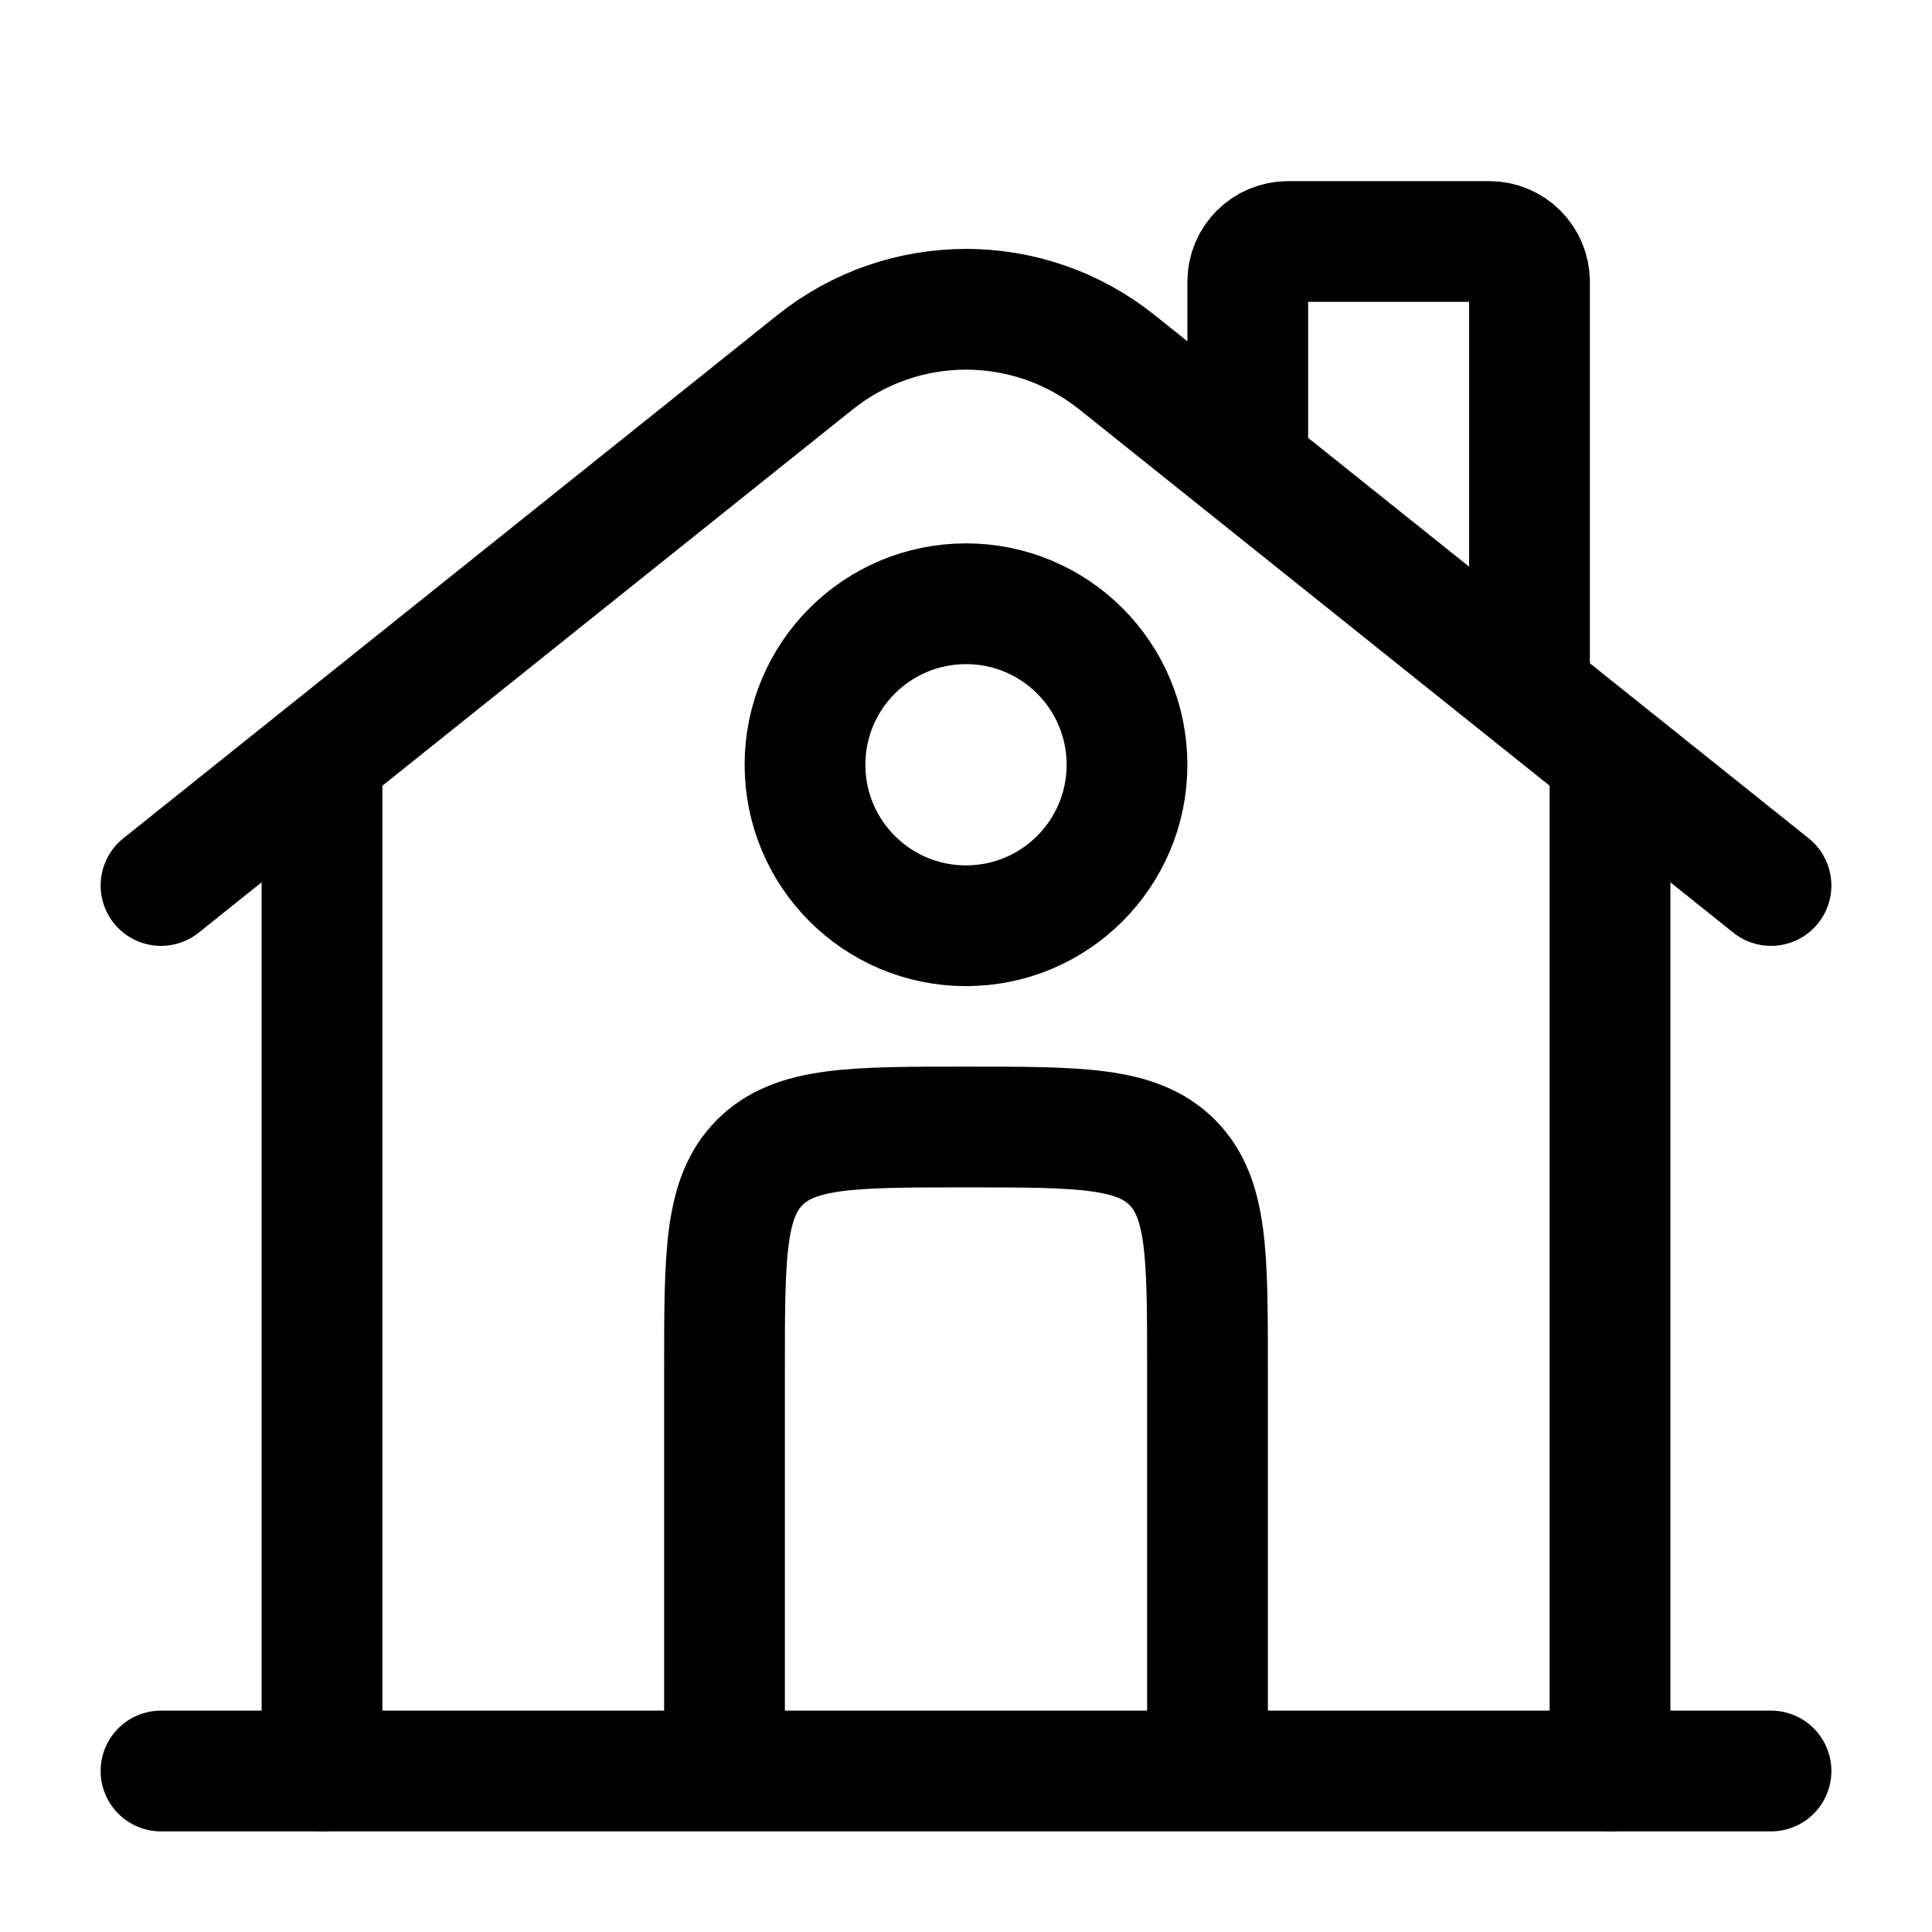
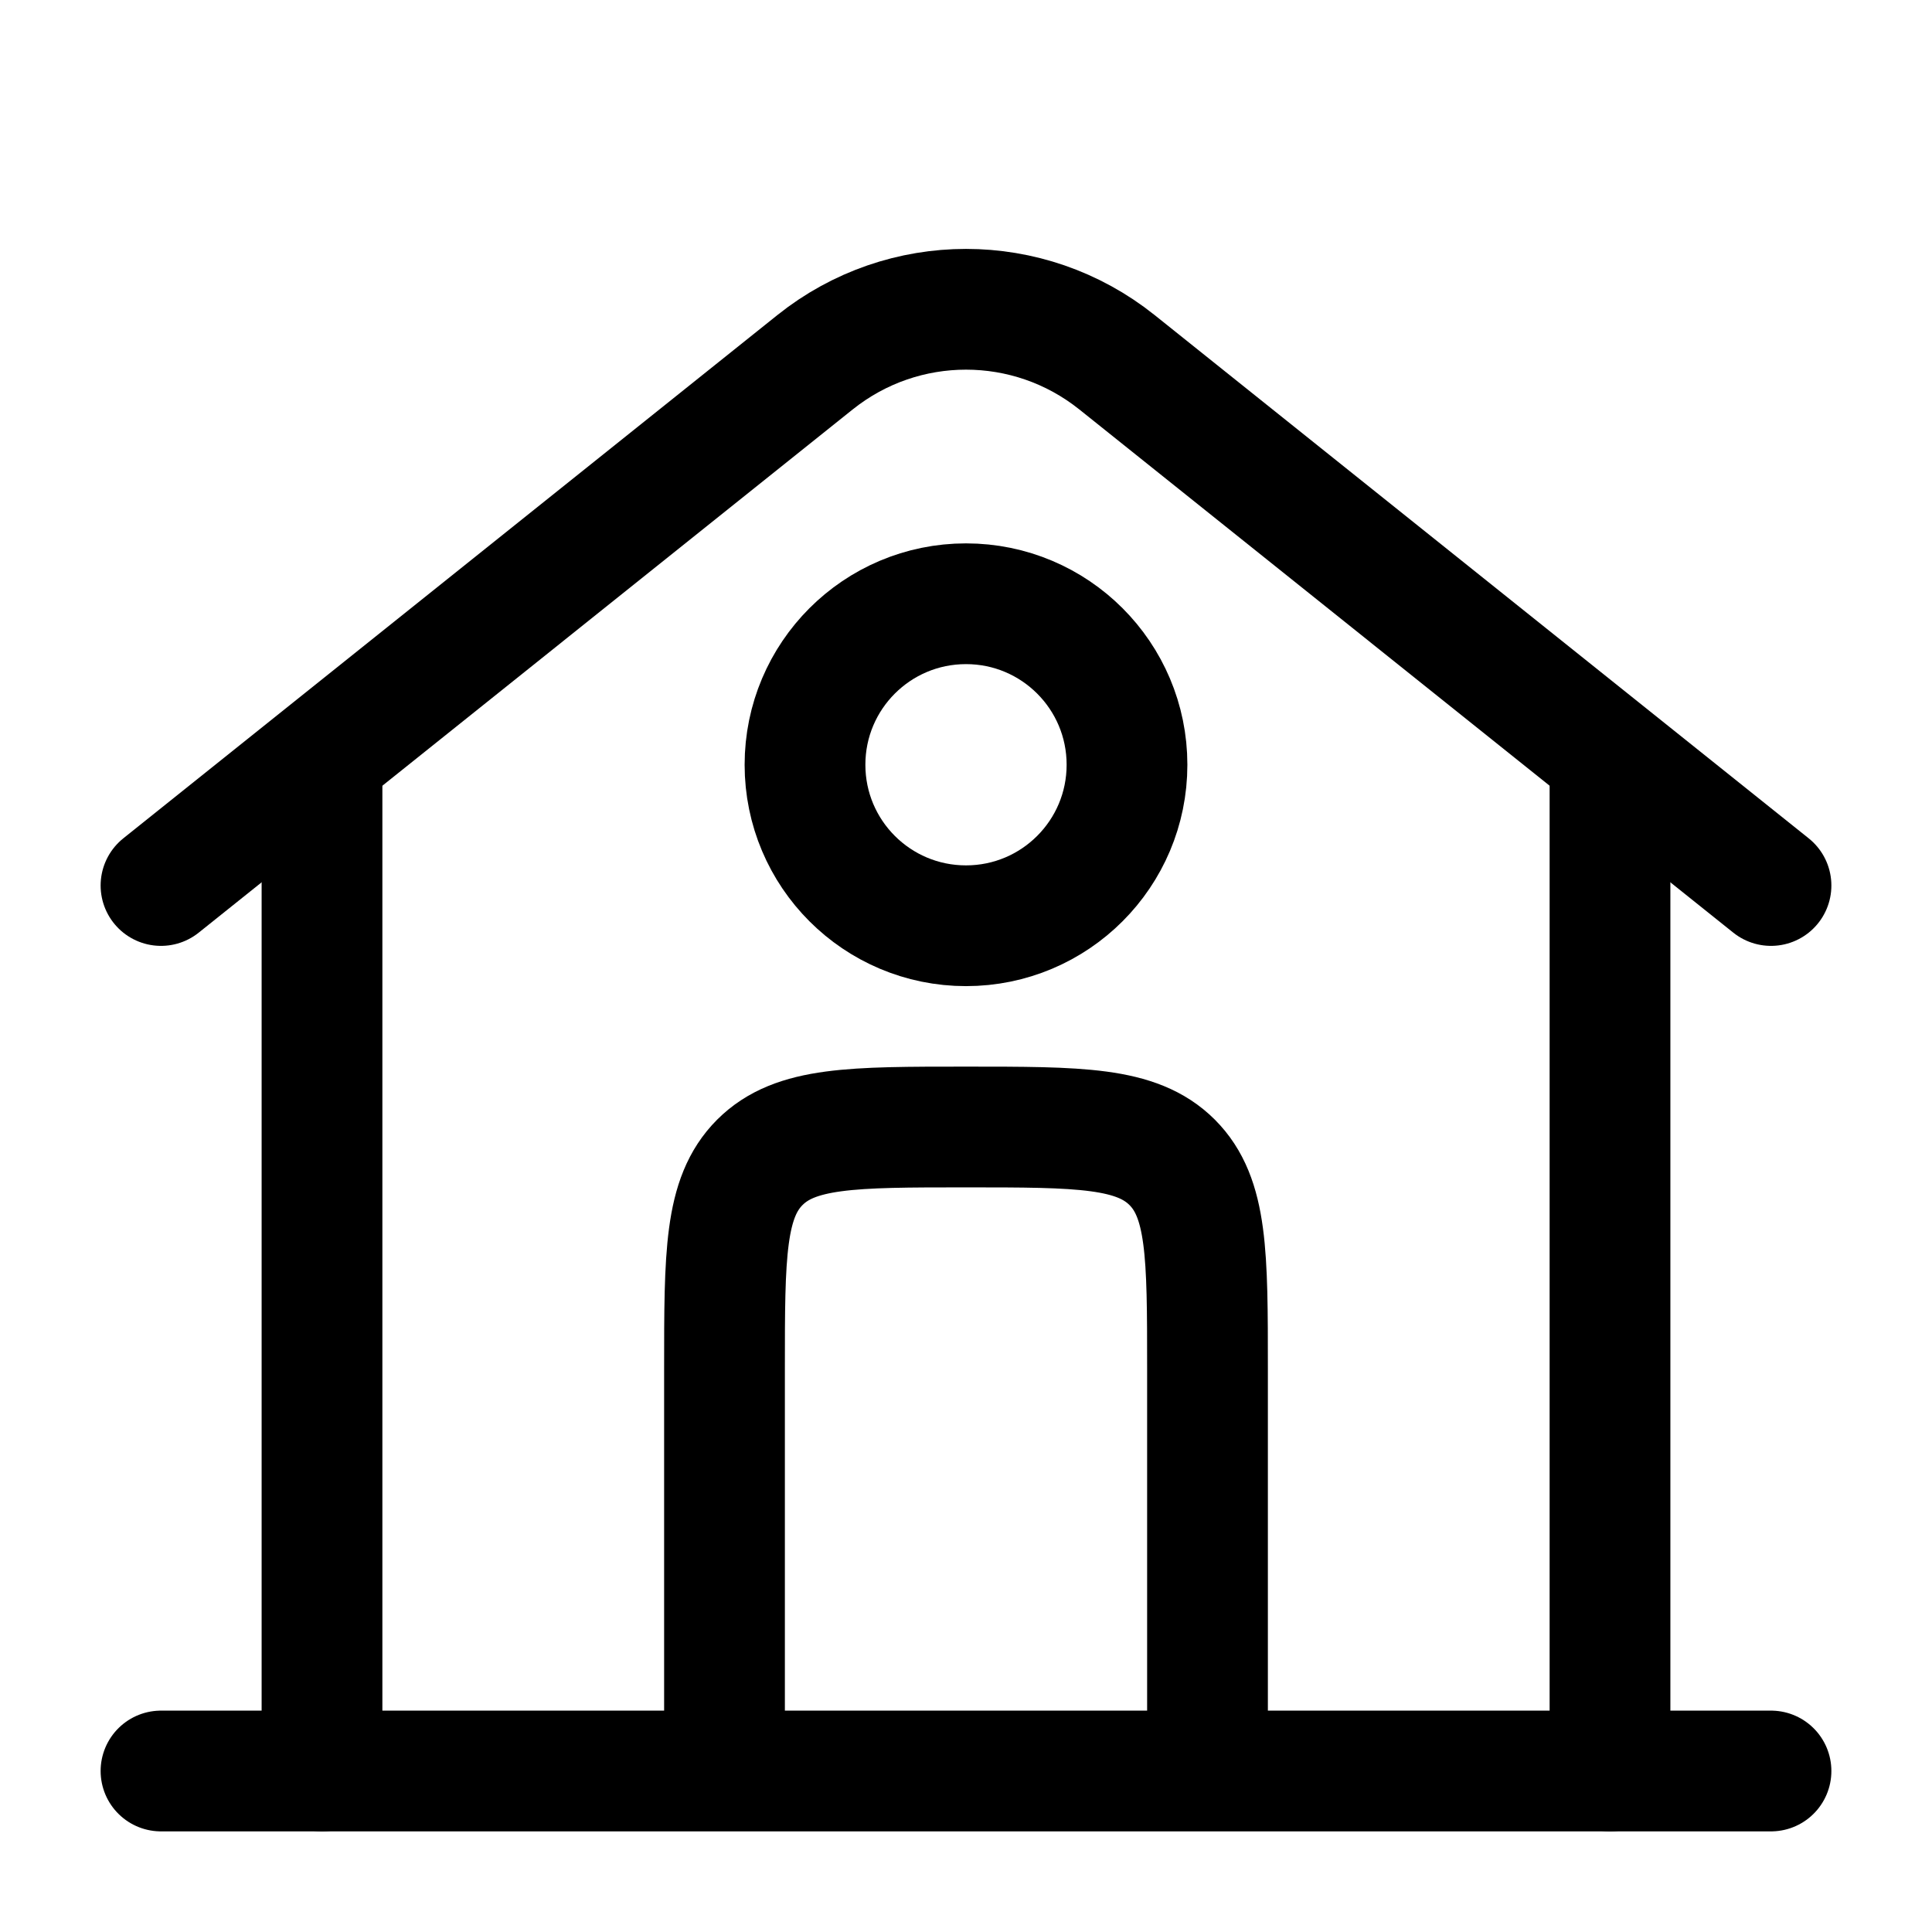
<svg xmlns="http://www.w3.org/2000/svg" width="800px" height="800px" viewBox="0 0 24 24" fill="none">
  <g id="SVGRepo_bgCarrier" stroke-width="0" />
  <g id="SVGRepo_tracerCarrier" stroke-linecap="round" stroke-linejoin="round" />
  <g id="SVGRepo_iconCarrier">
-     <path d="M22 22L2 22" stroke="#000000" stroke-width="1.5" stroke-linecap="round" />
-     <path d="M2 11L10.126 4.499C11.222 3.623 12.778 3.623 13.874 4.499L22 11" stroke="#000000" stroke-width="1.5" stroke-linecap="round" />
-     <path d="M15.5 5.5V3.5C15.5 3.224 15.724 3 16 3H18.5C18.776 3 19 3.224 19 3.5V8.5" stroke="#000000" stroke-width="1.5" stroke-linecap="round" />
-     <path d="M4 22V9.5" stroke="#000000" stroke-width="1.5" stroke-linecap="round" />
-     <path d="M20 22V9.5" stroke="#000000" stroke-width="1.5" stroke-linecap="round" />
-     <path d="M15 22V17C15 15.586 15 14.879 14.561 14.439C14.121 14 13.414 14 12 14C10.586 14 9.879 14 9.439 14.439C9 14.879 9 15.586 9 17V22" stroke="#000000" stroke-width="1.5" />
-     <path d="M14 9.5C14 10.605 13.105 11.5 12 11.5C10.895 11.5 10 10.605 10 9.5C10 8.395 10.895 7.5 12 7.5C13.105 7.5 14 8.395 14 9.5Z" stroke="#000000" stroke-width="1.5" />
+     <path d="M22 22L2 22" stroke="currentColor" stroke-width="1.5" stroke-linecap="round" />
+     <path d="M2 11L10.126 4.499C11.222 3.623 12.778 3.623 13.874 4.499L22 11" stroke="currentColor" stroke-width="1.5" stroke-linecap="round" />
+     <path d="M15.5 5.5V3.5C15.5 3.224 15.724 3 16 3H18.5C18.776 3 19 3.224 19 3.5V8.5" stroke="" stroke-width="1.5" stroke-linecap="round" />
+     <path d="M4 22V9.5" stroke="currentColor" stroke-width="1.5" stroke-linecap="round" />
+     <path d="M20 22V9.5" stroke="currentColor" stroke-width="1.5" stroke-linecap="round" />
+     <path d="M15 22V17C15 15.586 15 14.879 14.561 14.439C14.121 14 13.414 14 12 14C10.586 14 9.879 14 9.439 14.439C9 14.879 9 15.586 9 17V22" stroke="currentColor" stroke-width="1.5" />
+     <path d="M14 9.5C14 10.605 13.105 11.5 12 11.5C10.895 11.5 10 10.605 10 9.5C10 8.395 10.895 7.5 12 7.5C13.105 7.5 14 8.395 14 9.5Z" stroke="currentColor" stroke-width="1.5" />
  </g>
</svg>
